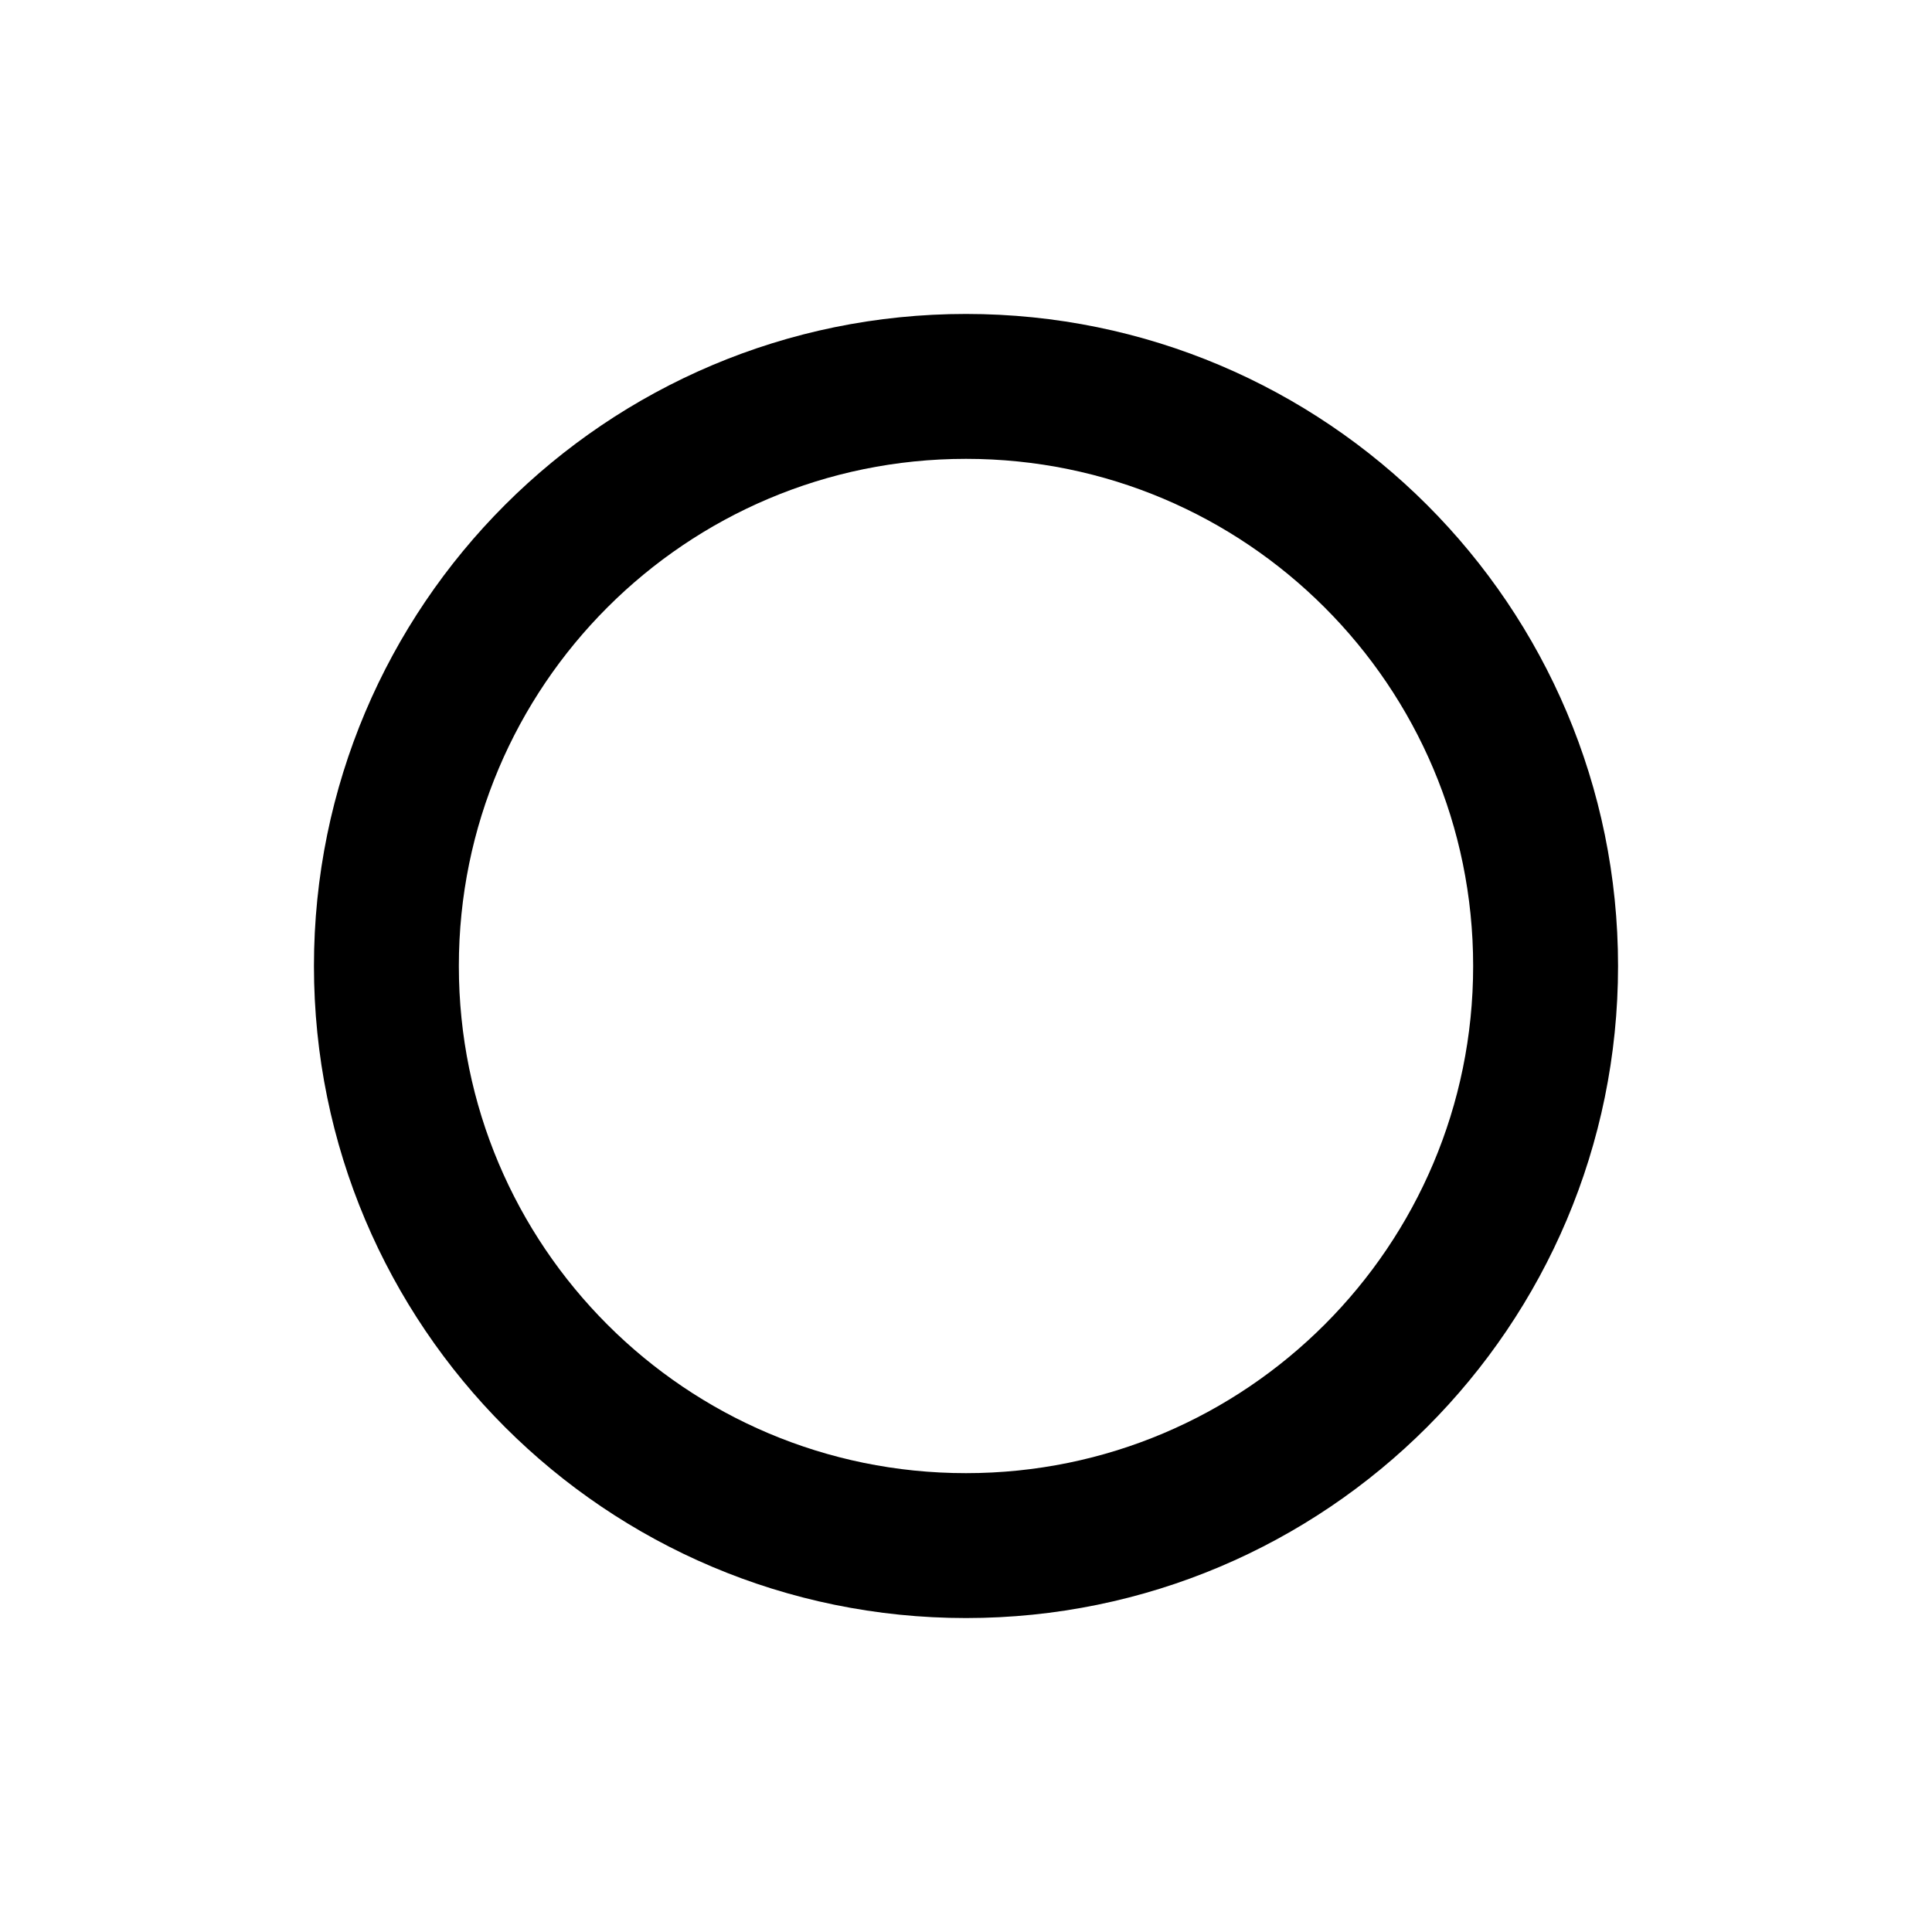
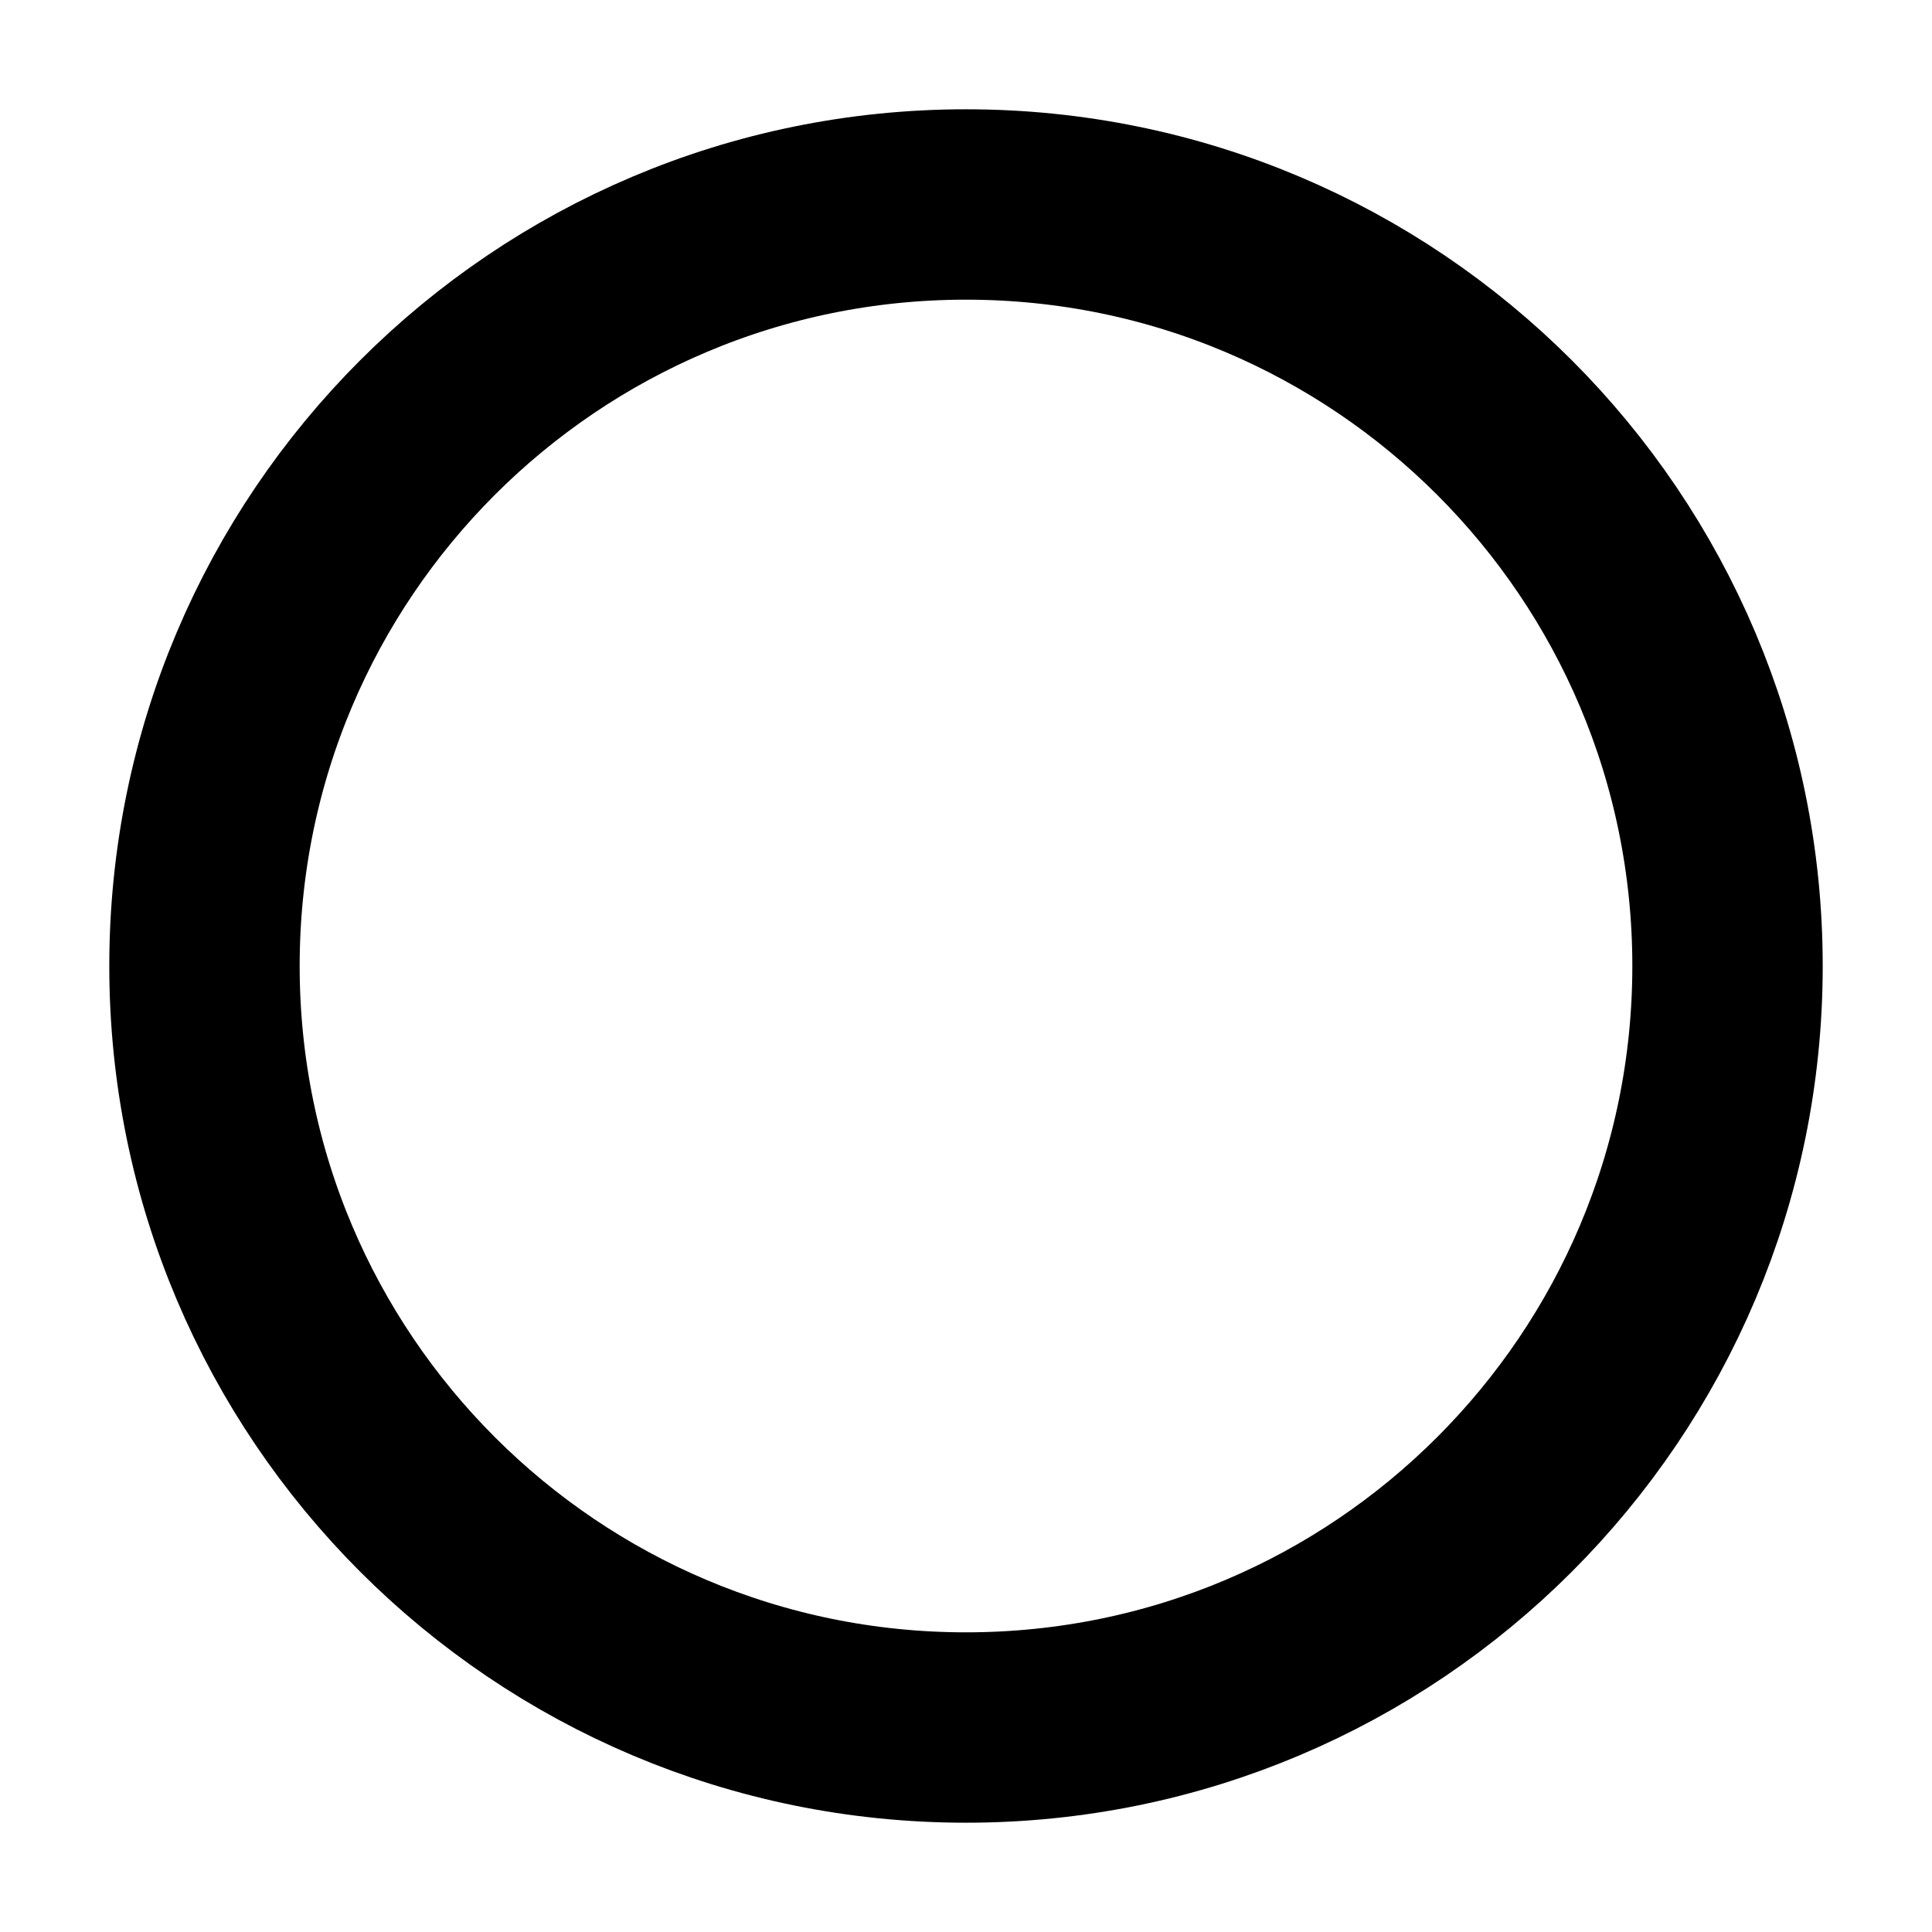
- <svg xmlns="http://www.w3.org/2000/svg" version="1.1" width="50" height="50" id="svg2" xml:space="preserve">
+ <svg xmlns="http://www.w3.org/2000/svg" id="svg2" version="1.1" width="50" height="50" xml:space="preserve">
  <defs id="defs6">
-     <clipPath id="clipPath16">
+     <clipPath clipPathUnits="userSpaceOnUse" id="clipPath16">
      <path d="M 0,100 50,100 50,0 0,0 0,100 z" id="path18" />
    </clipPath>
  </defs>
-   <g transform="matrix(1.25,0,0,-1.25,0,50)" id="g10">
-     <g transform="translate(-5,-30)" id="g12">
-       <g clip-path="url(#clipPath16)" id="g14">
-         <g transform="translate(25,62)" id="g20">
-           <path d="m 0,0 c 6.627,0 12,-5.373 12,-12 0,-6.627 -5.373,-12 -12,-12 -6.627,0 -12,5.373 -12,12 0,6.627 5.373,12 12,12 z" id="path22" style="fill:none;stroke:#000000;stroke-width:3;stroke-linecap:round;stroke-linejoin:round;stroke-miterlimit:4;stroke-opacity:1;stroke-dasharray:none" />
+   <g id="g10" transform="matrix(1.25,0,0,-1.25,0,50)">
+     <g id="g12" transform="matrix(1.313873,0,0,1.313873,-12.84683,-45.69366)">
+       <g id="g14" clip-path="url(#clipPath16)">
+         <g id="g20" transform="translate(25,62)">
+           <path d="m 0,0 c 6.627,0 12,-5.373 12,-12 0,-6.627 -5.373,-12 -12,-12 -6.627,0 -12,5.373 -12,12 0,6.627 5.373,12 12,12 z" style="fill:none;stroke:#000000;stroke-width:3;stroke-linecap:round;stroke-linejoin:round;stroke-miterlimit:4;stroke-opacity:1;stroke-dasharray:none" id="path22" />
        </g>
      </g>
    </g>
  </g>
</svg>
